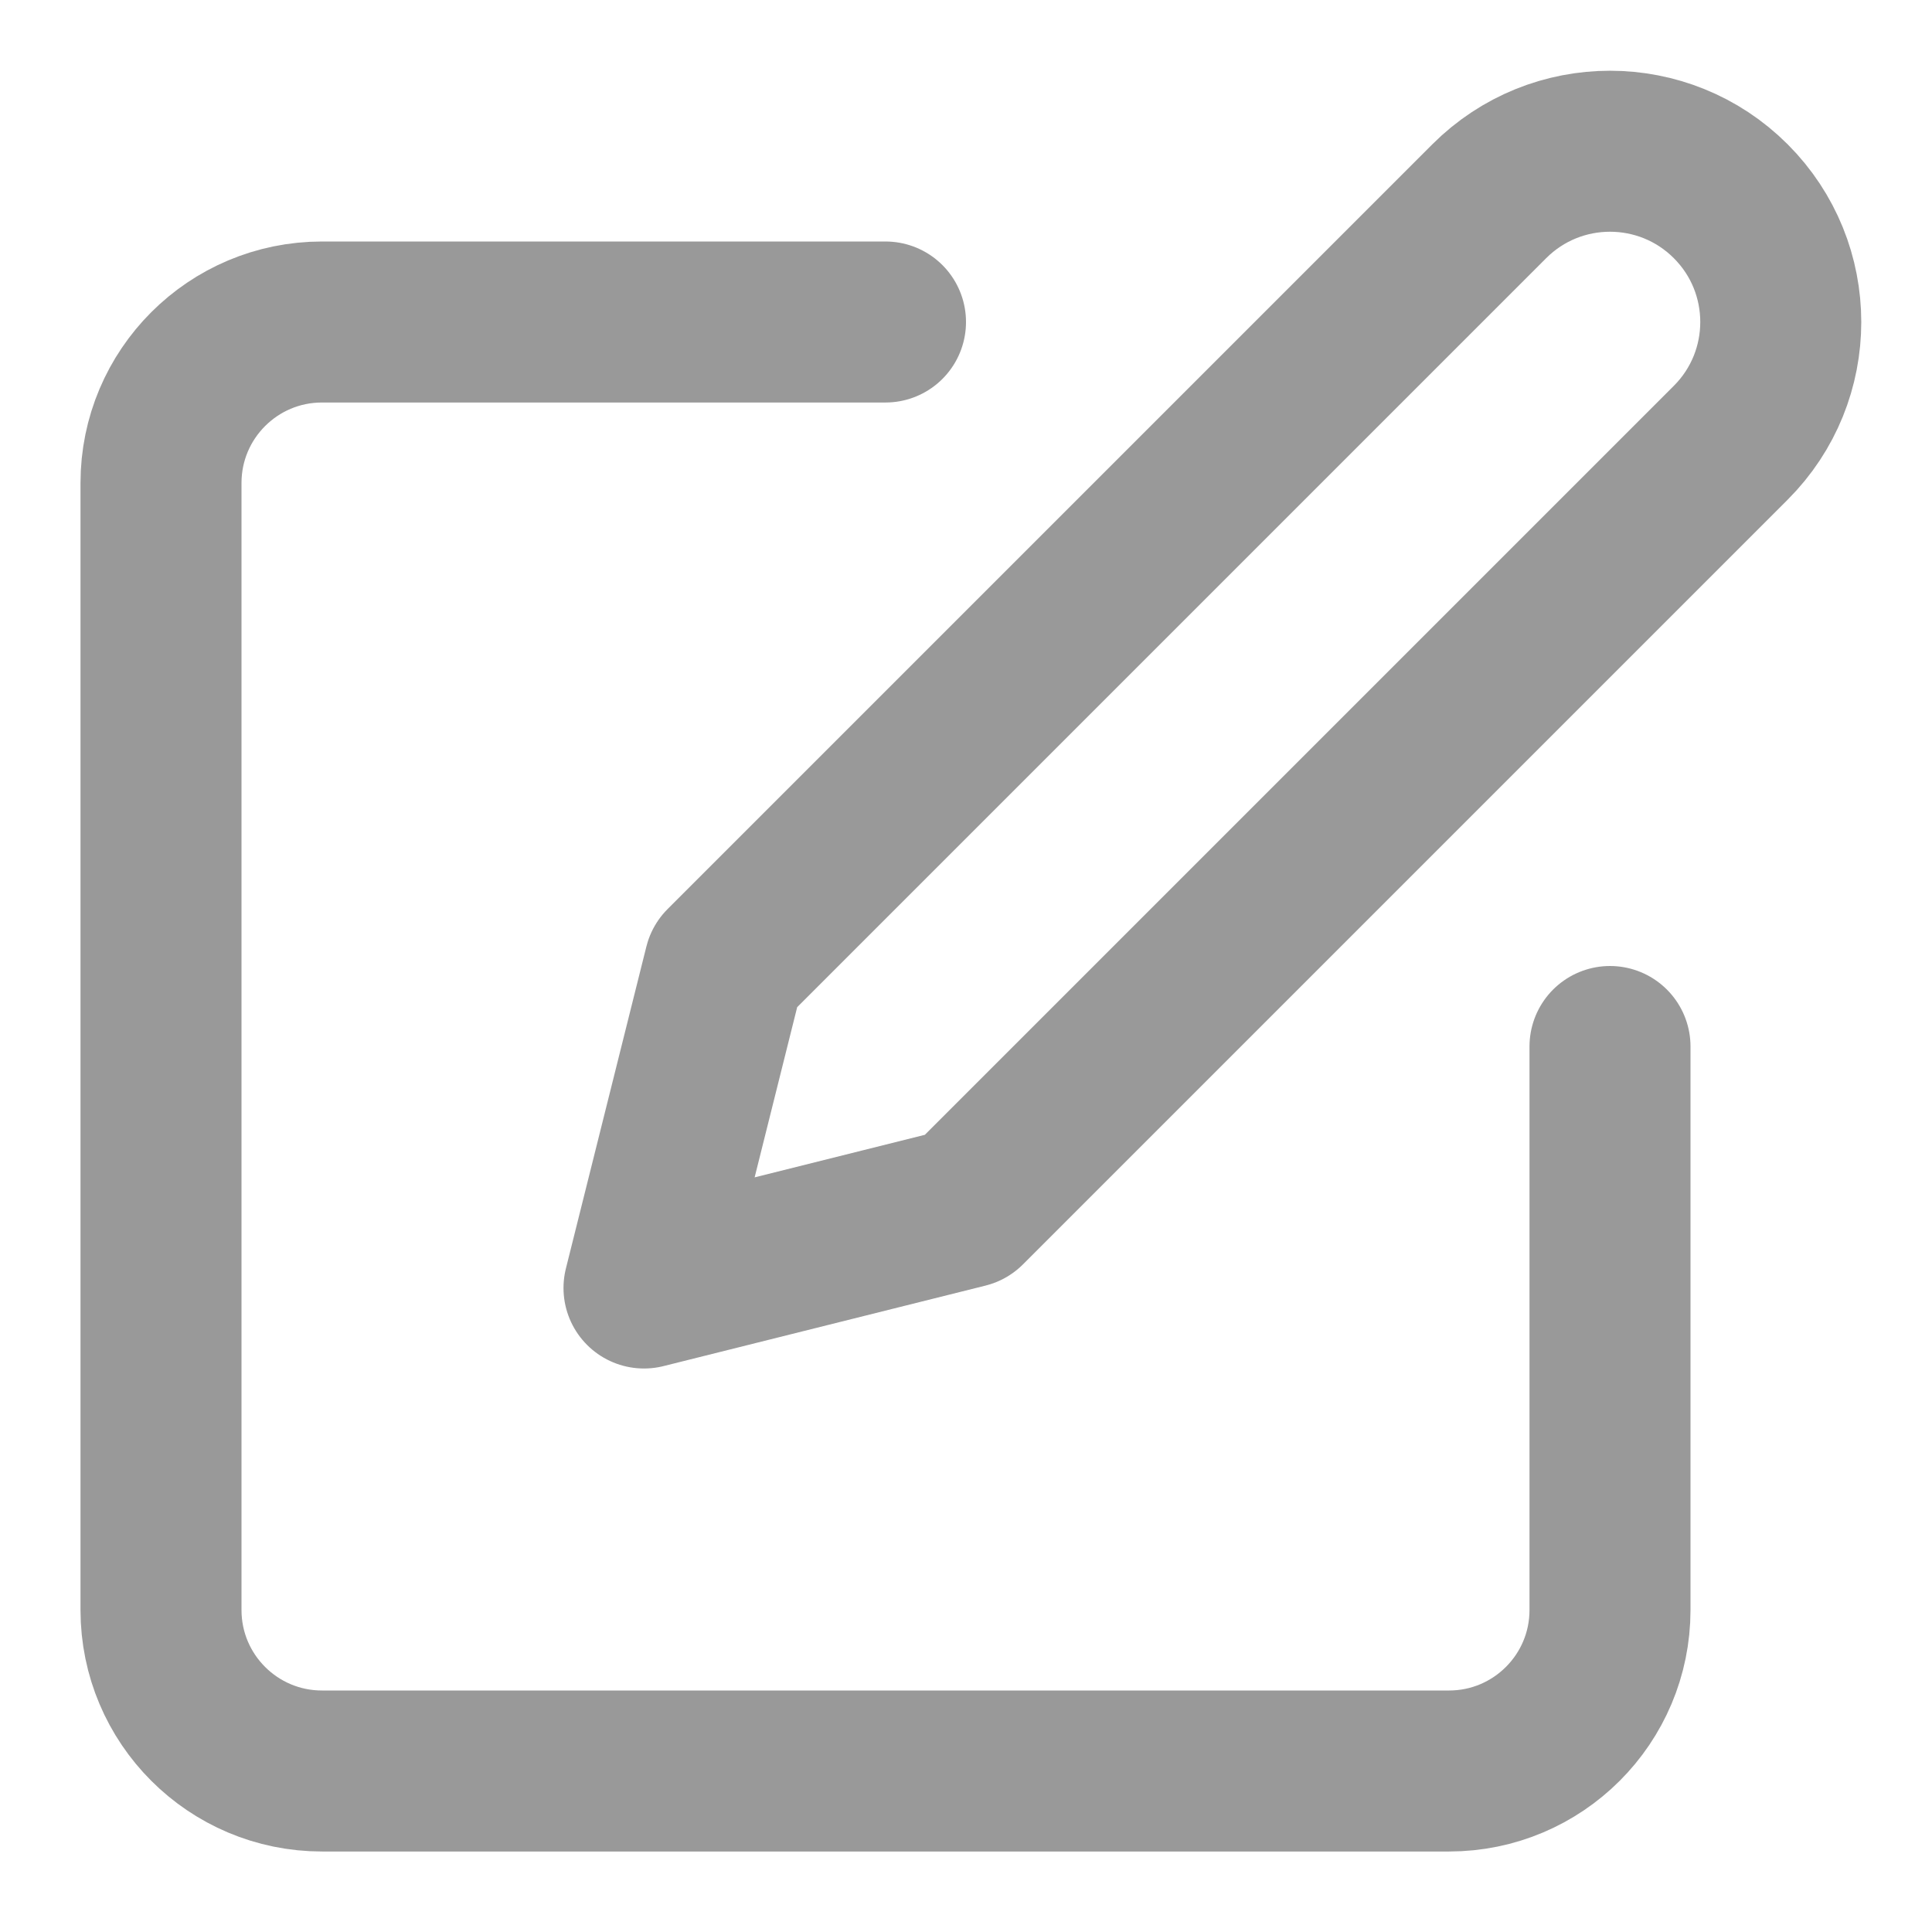
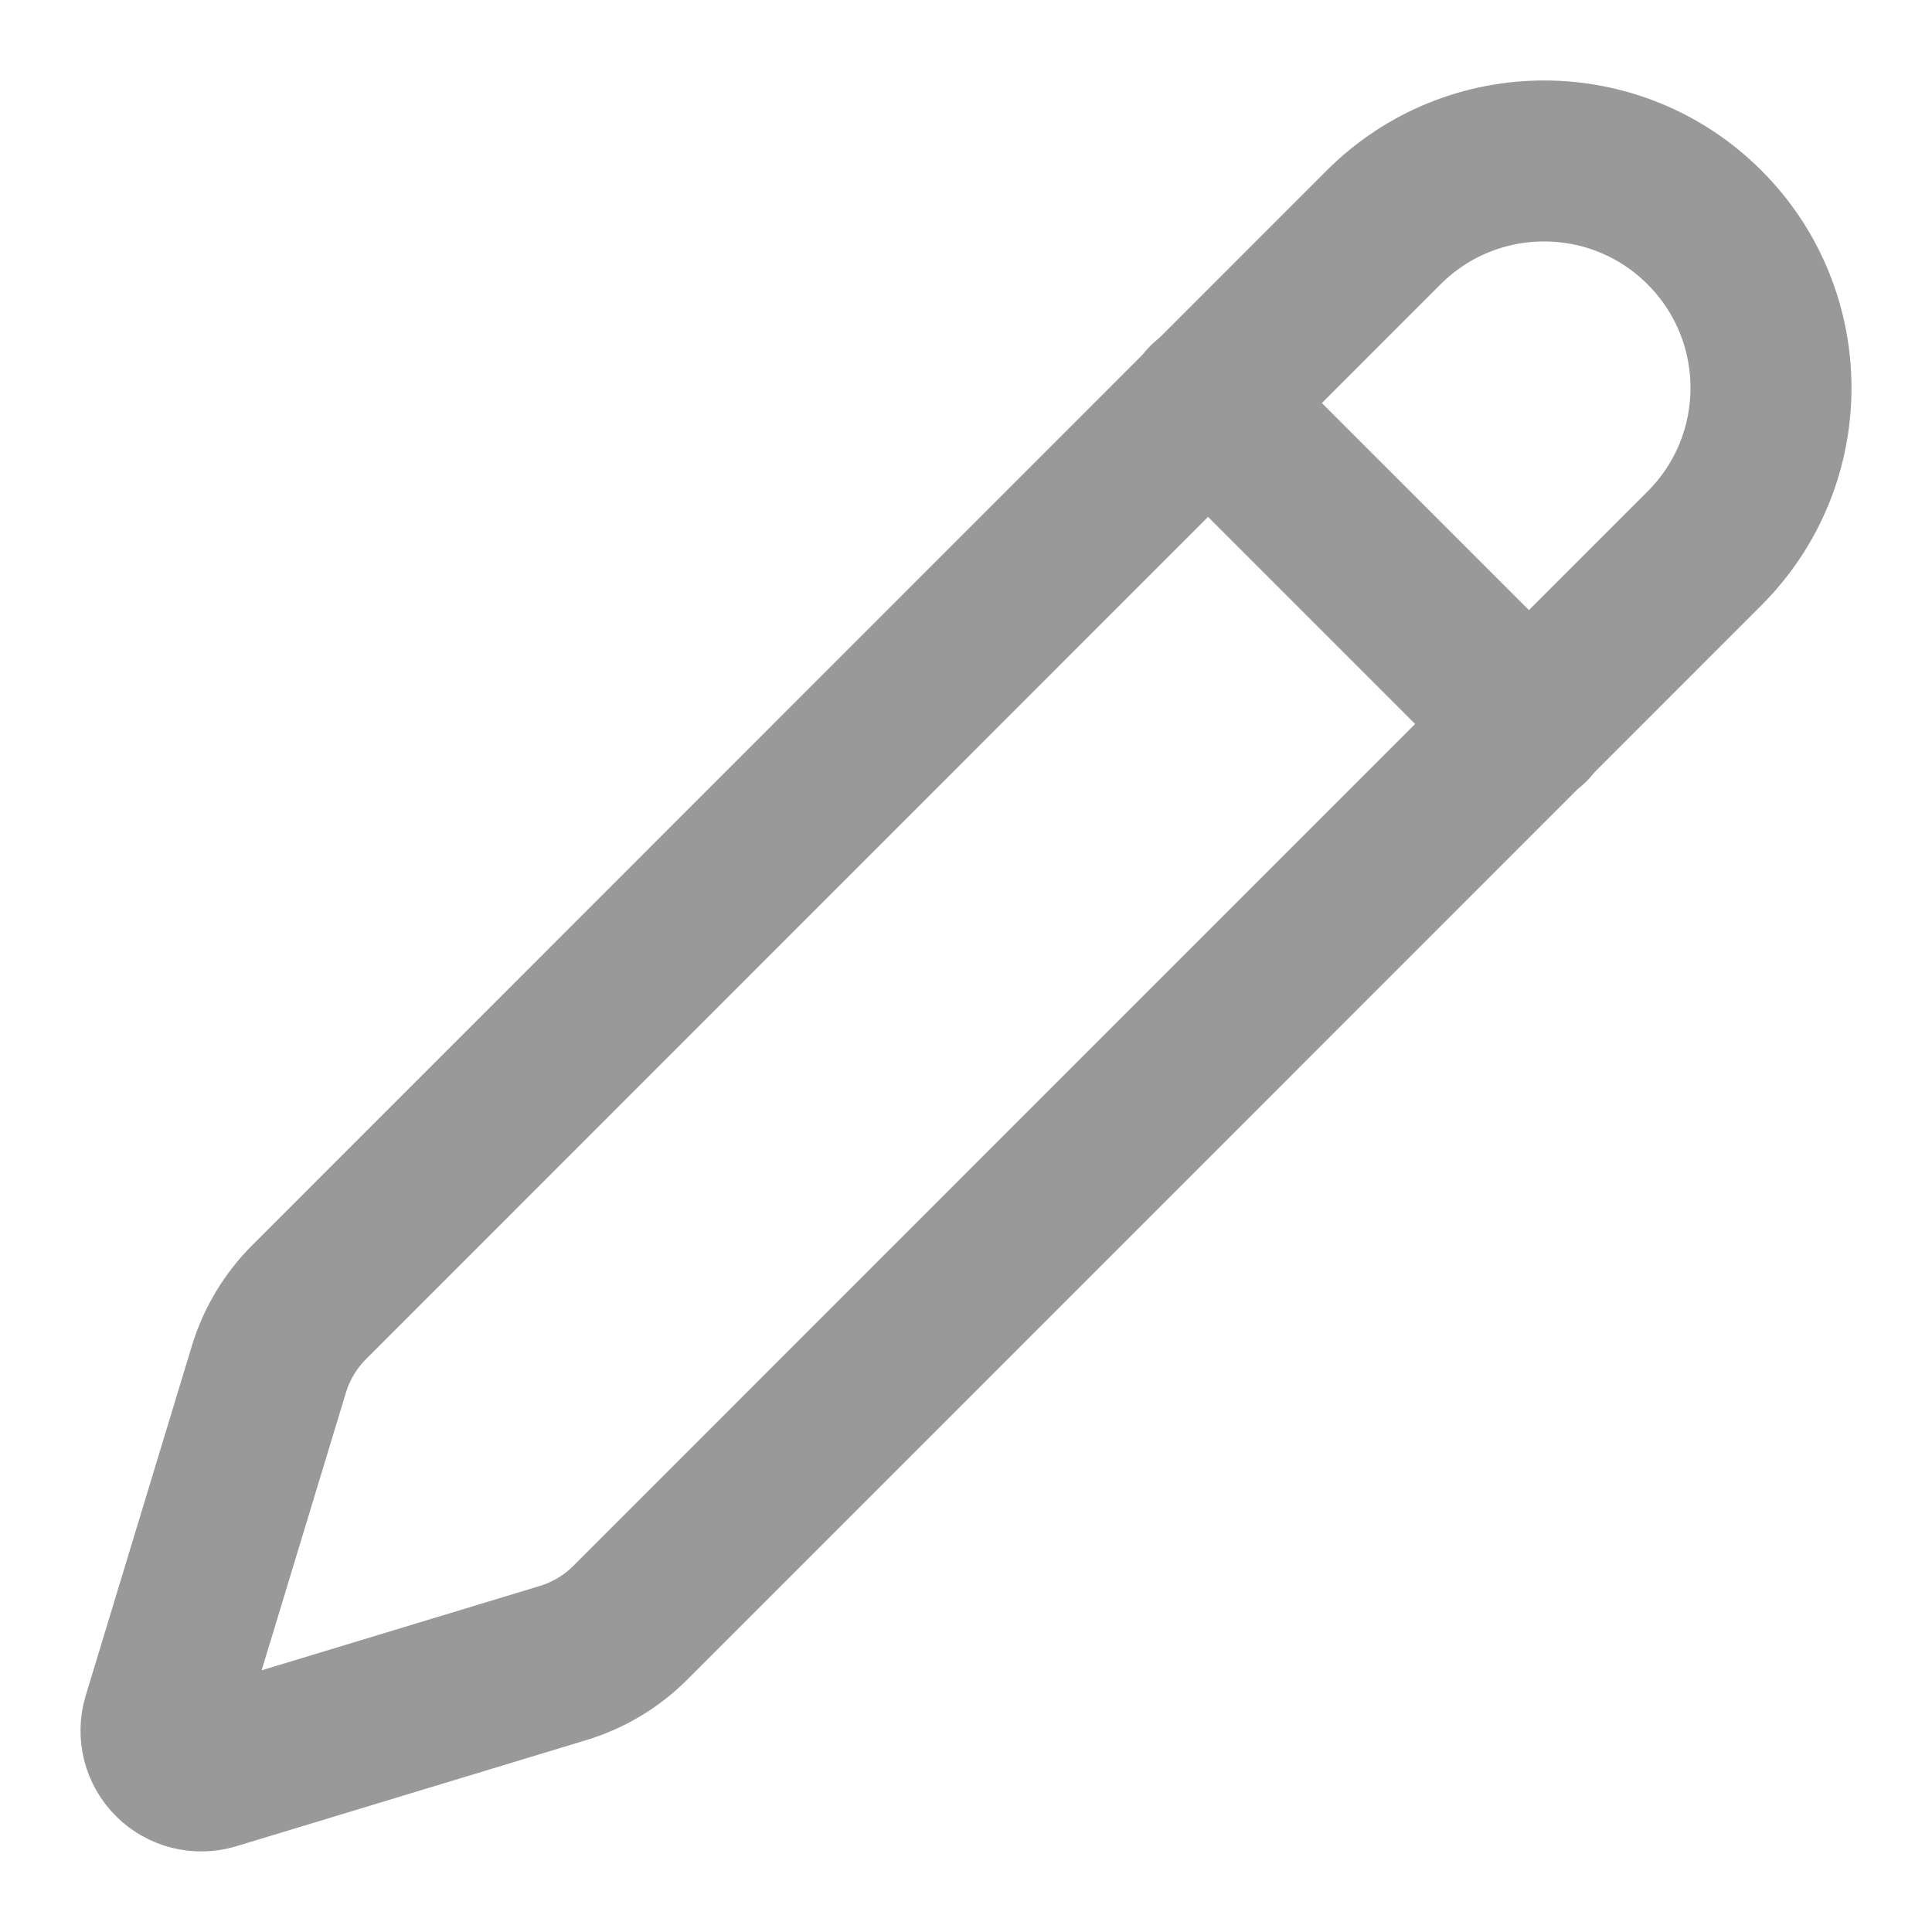
<svg xmlns="http://www.w3.org/2000/svg" viewBox="0 0 24 24" fill="none" stroke="#999" stroke-width="2" stroke-linecap="round" stroke-linejoin="round">
-   <path d="M11 4H4a2 2 0 0 0-2 2v14a2 2 0 0 0 2 2h14a2 2 0 0 0 2-2v-7" />
-   <path d="M18.5 2.5a2.121 2.121 0 0 1 3 3L12 15l-4 1 1-4 9.5-9.5z" />
+   <path d="M21.174 6.812a1 1 0 0 0-3.986-3.987L3.842 16.174a2 2 0 0 0-.5.83l-1.321 4.352a.5.5 0 0 0 .623.622l4.353-1.32a2 2 0 0 0 .83-.497z" />
+   <path d="m15 5 4 4" />
</svg>
